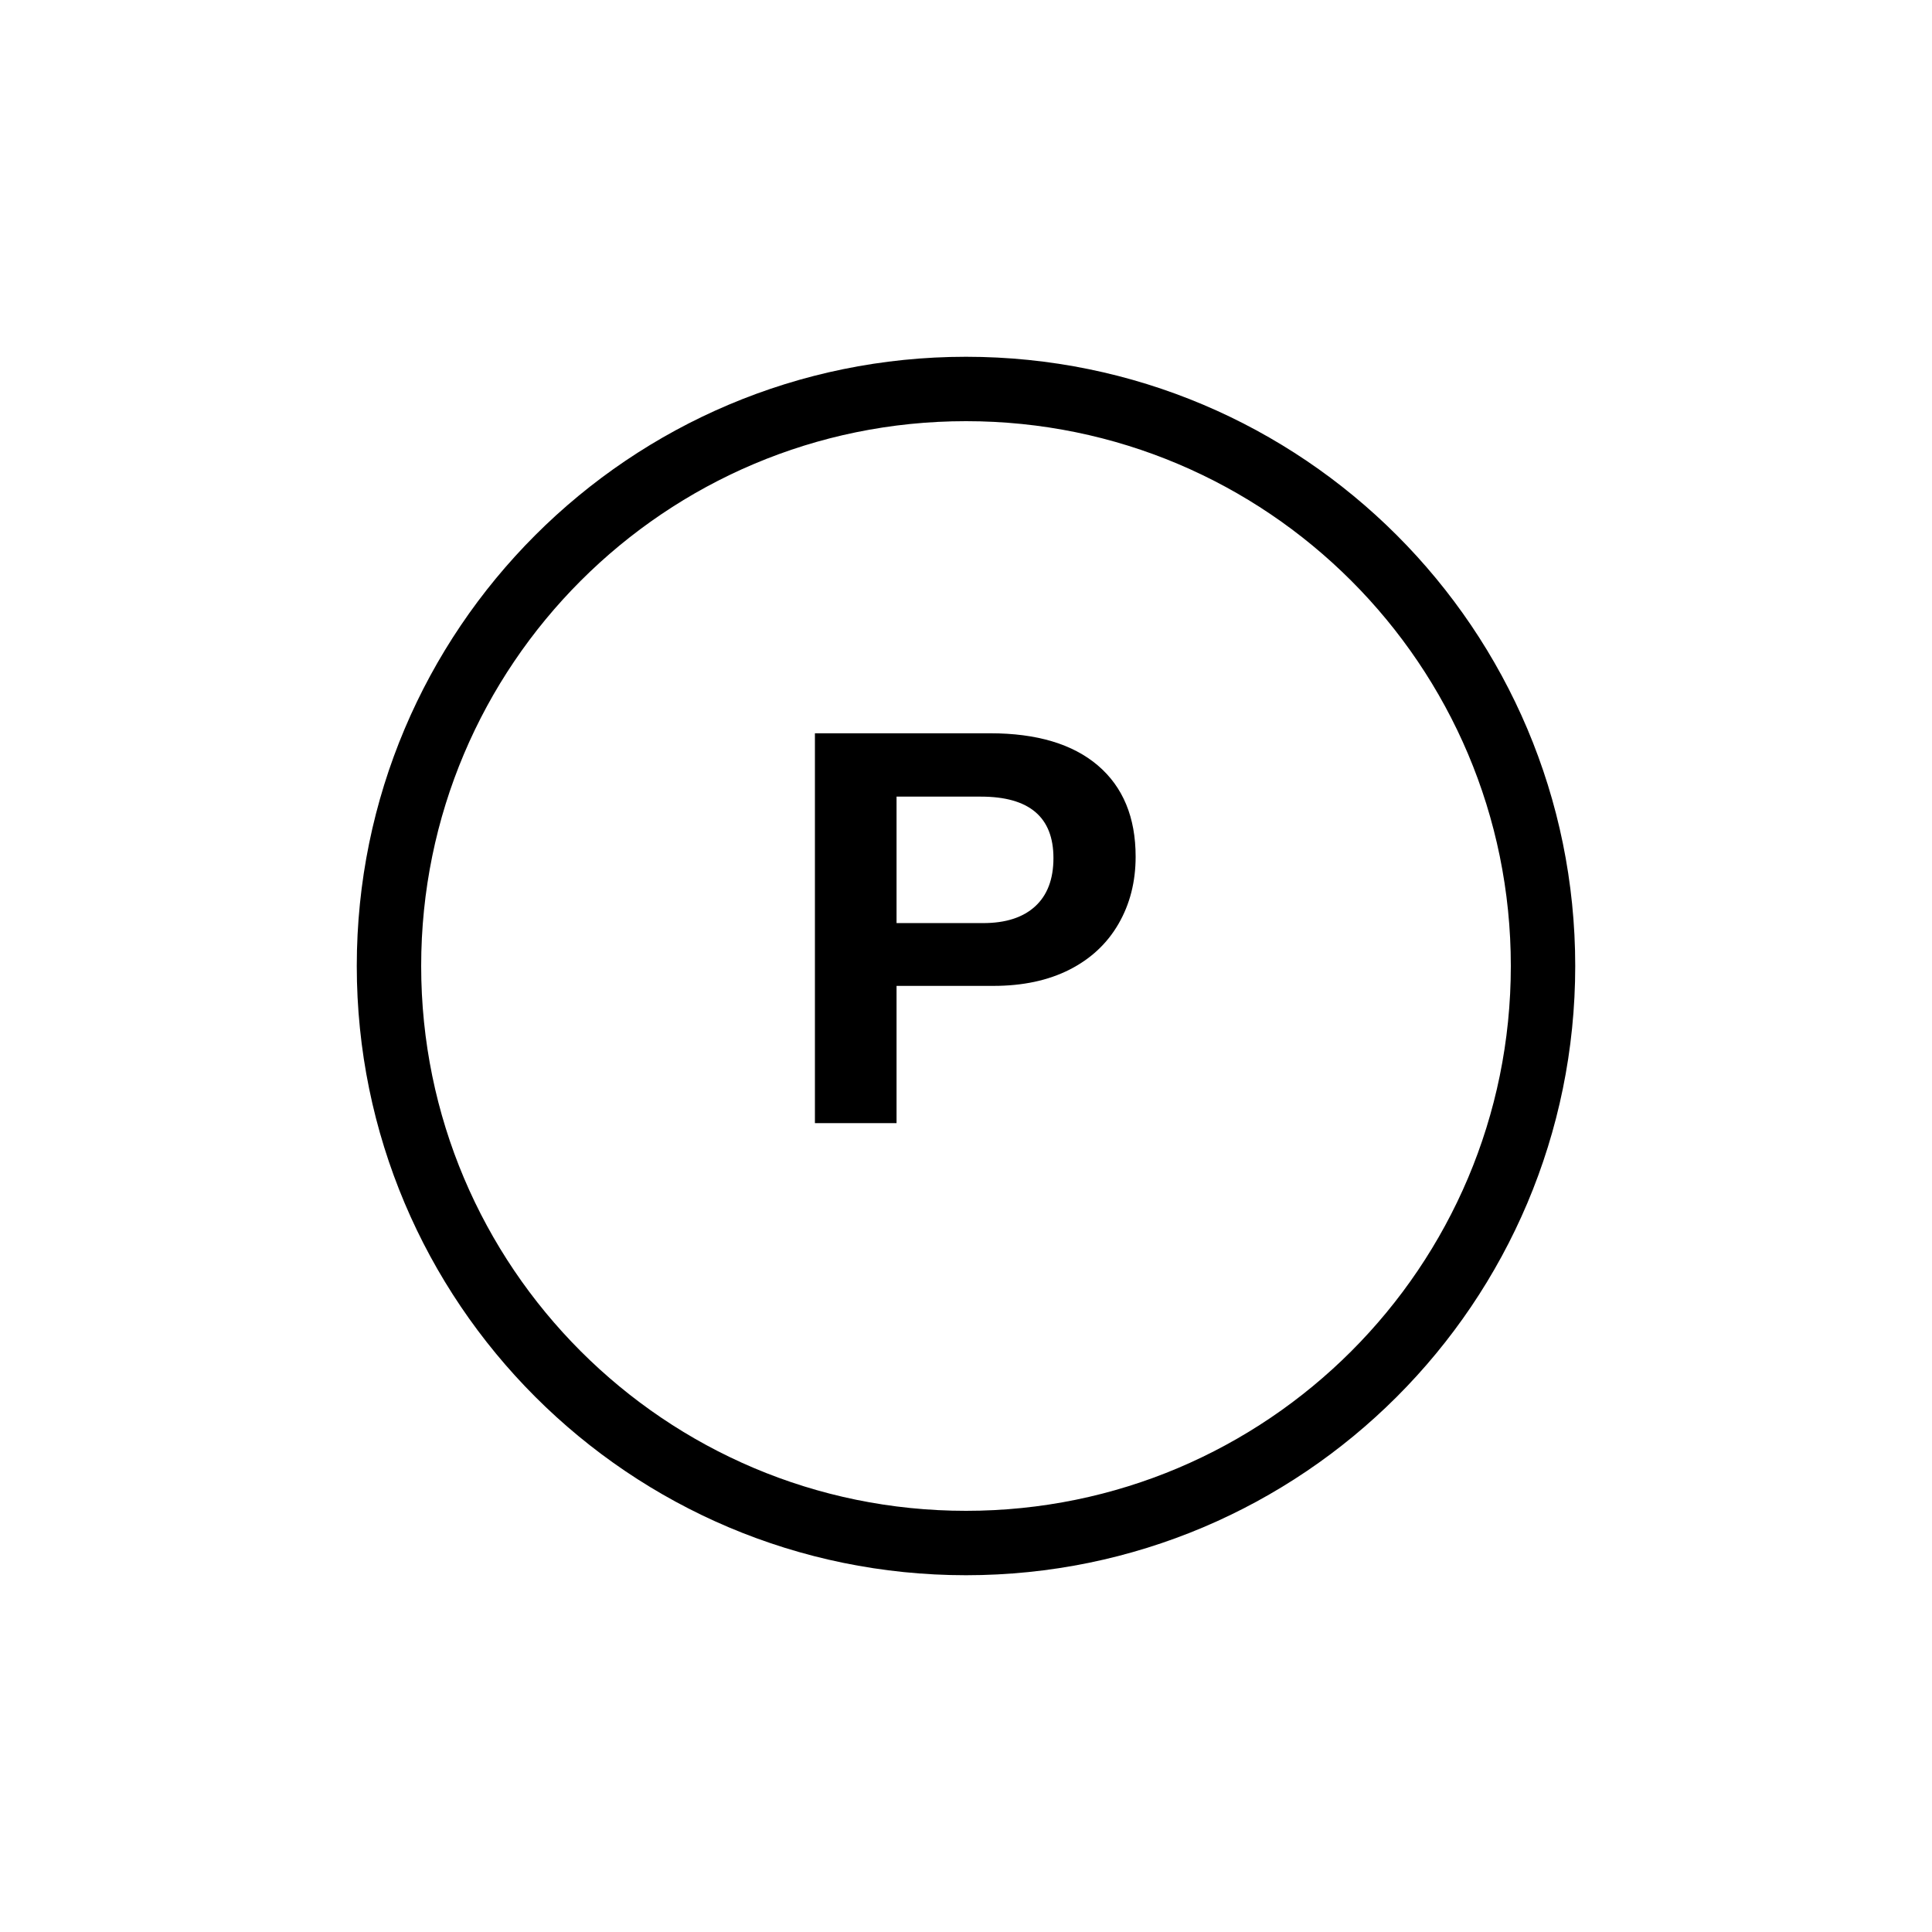
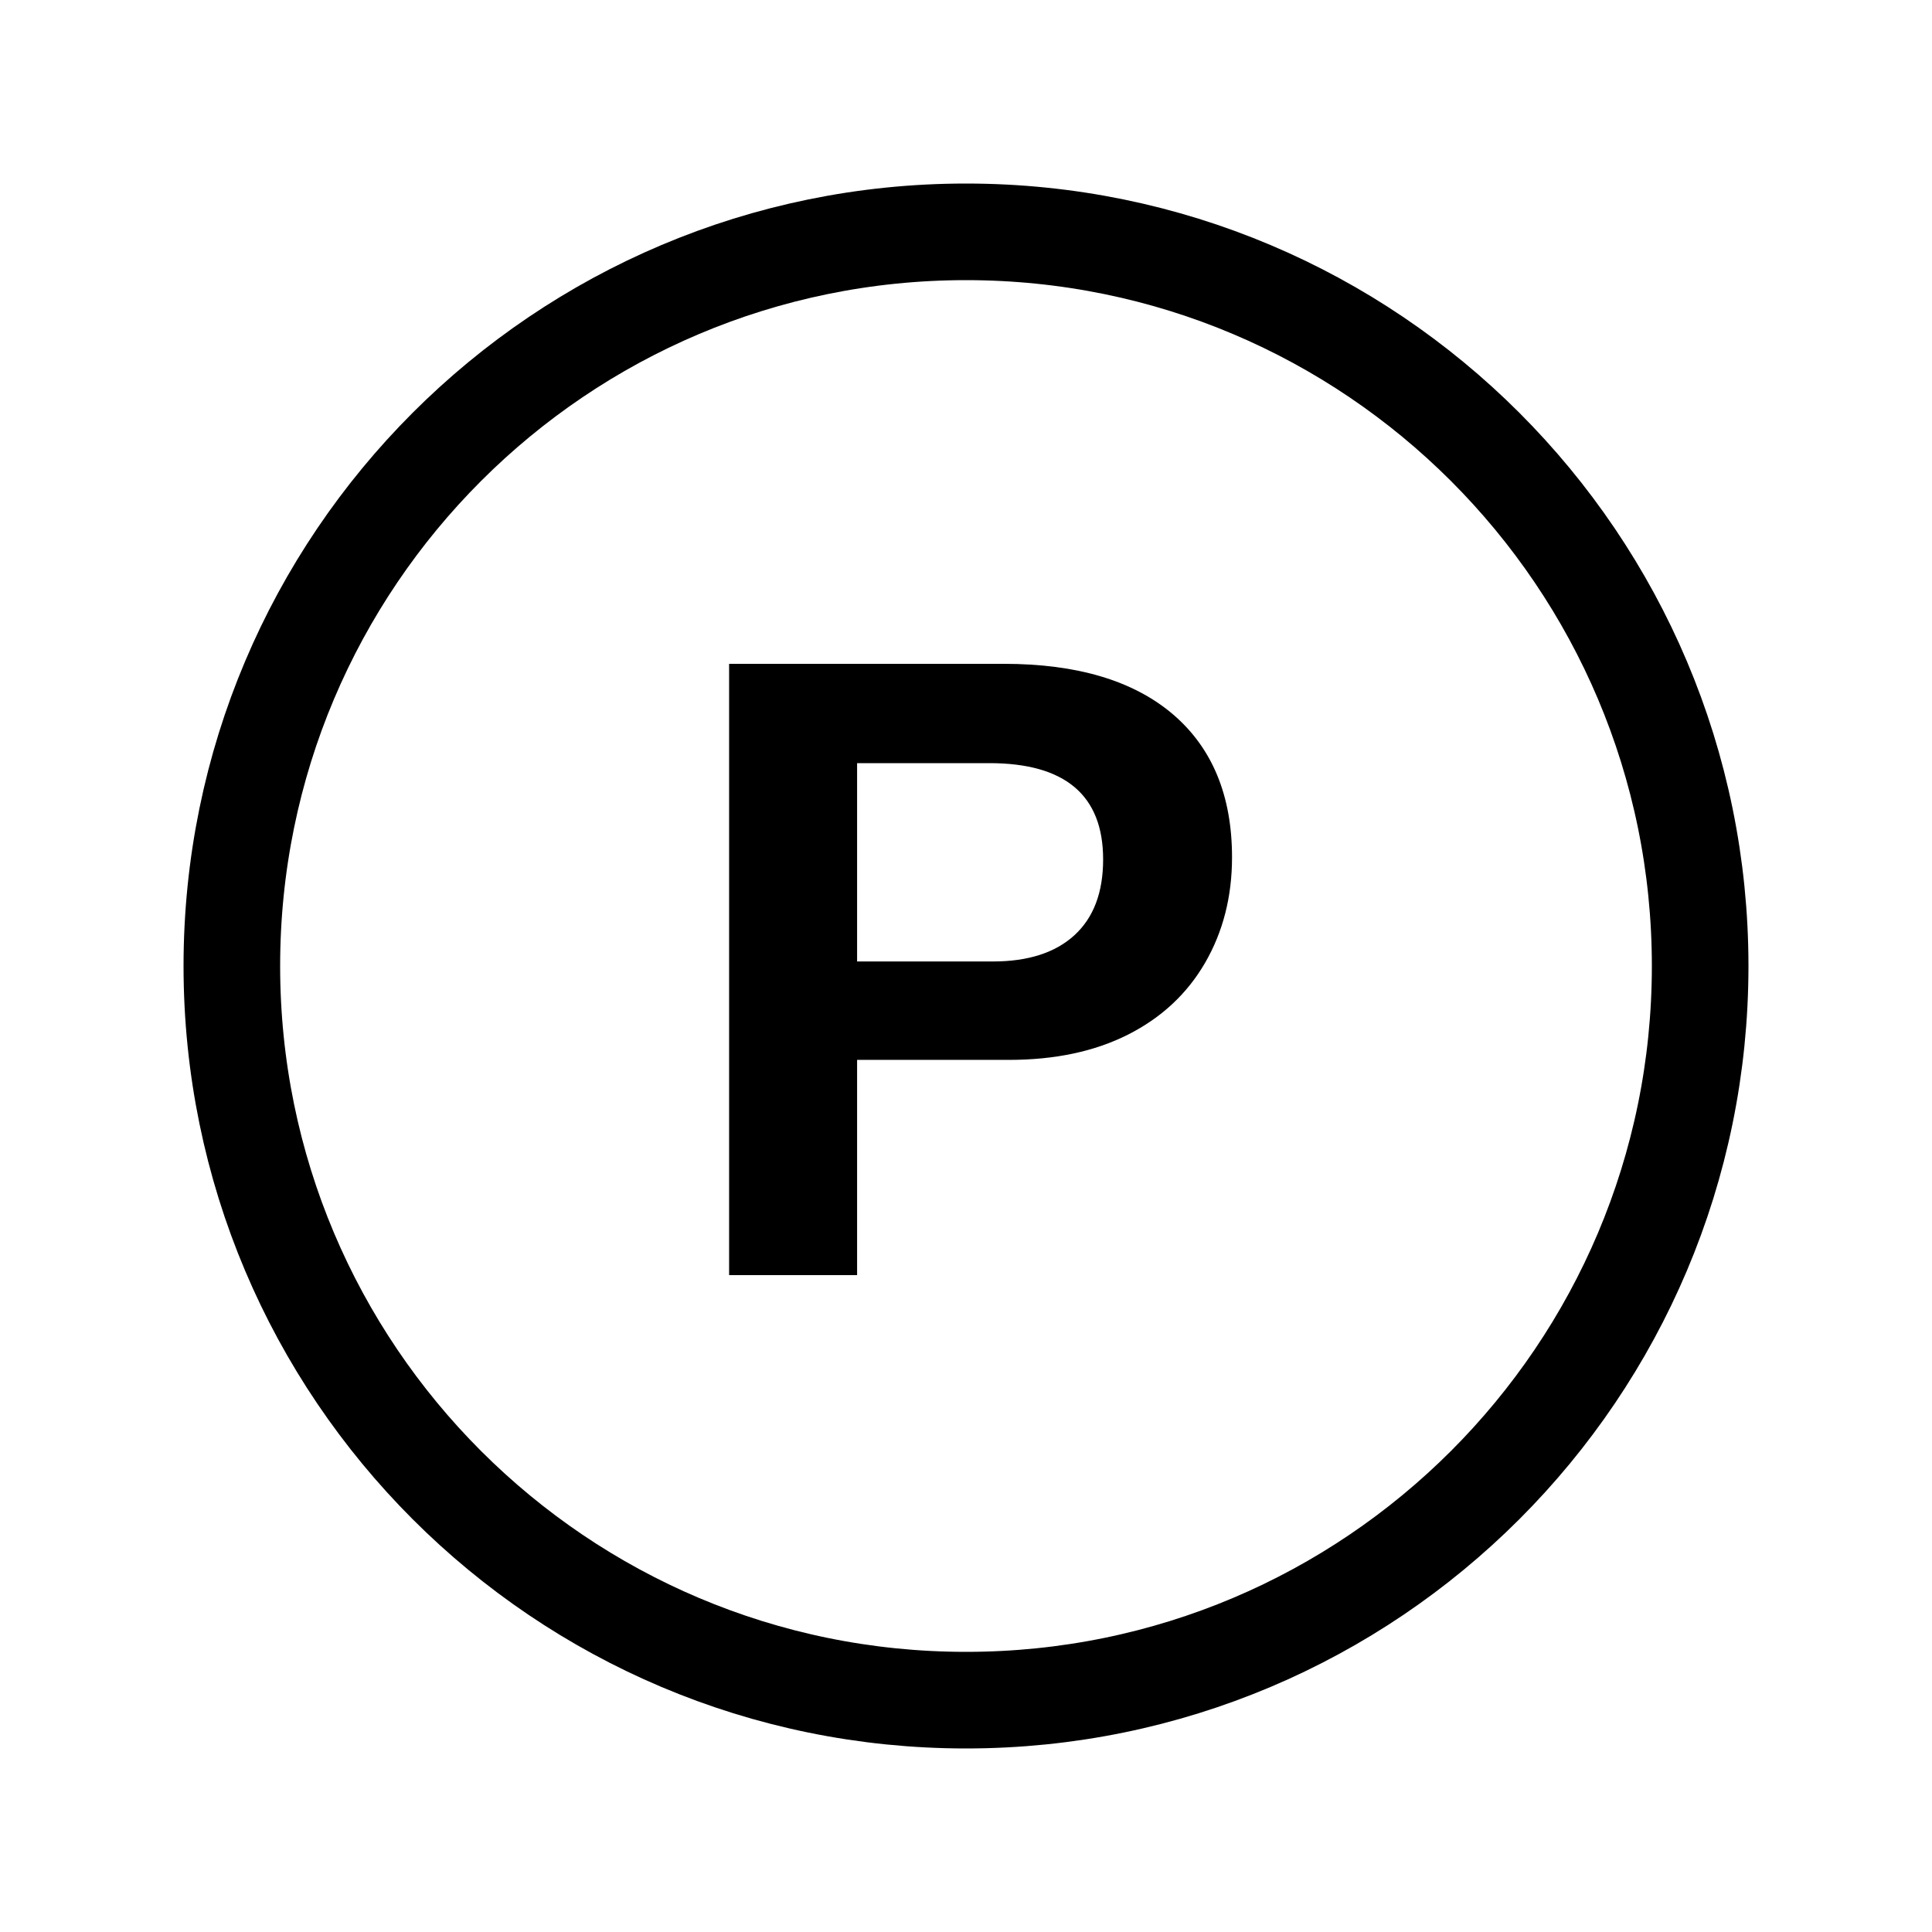
- <svg xmlns="http://www.w3.org/2000/svg" viewBox="0 0 375 375">
-   <circle cx="187.5" cy="187.5" r="112" fill="none" stroke="#000" stroke-width="12.5" />
-   <text x="187.5" y="218" text-anchor="middle" font-family="Arial,Helvetica,sans-serif" font-size="110" font-weight="700" fill="#000">P</text>
+ <svg xmlns="http://www.w3.org/2000/svg" viewBox="0 0 100 100">
+   <circle fill="none" stroke="#000" stroke-width="5" stroke-linecap="round" stroke-linejoin="round" cx="50" cy="50" r="38" />
+   <text x="50" y="66" text-anchor="middle" font-family="Arial,Helvetica,sans-serif" font-size="46" font-weight="700" fill="#000">P</text>
</svg>
